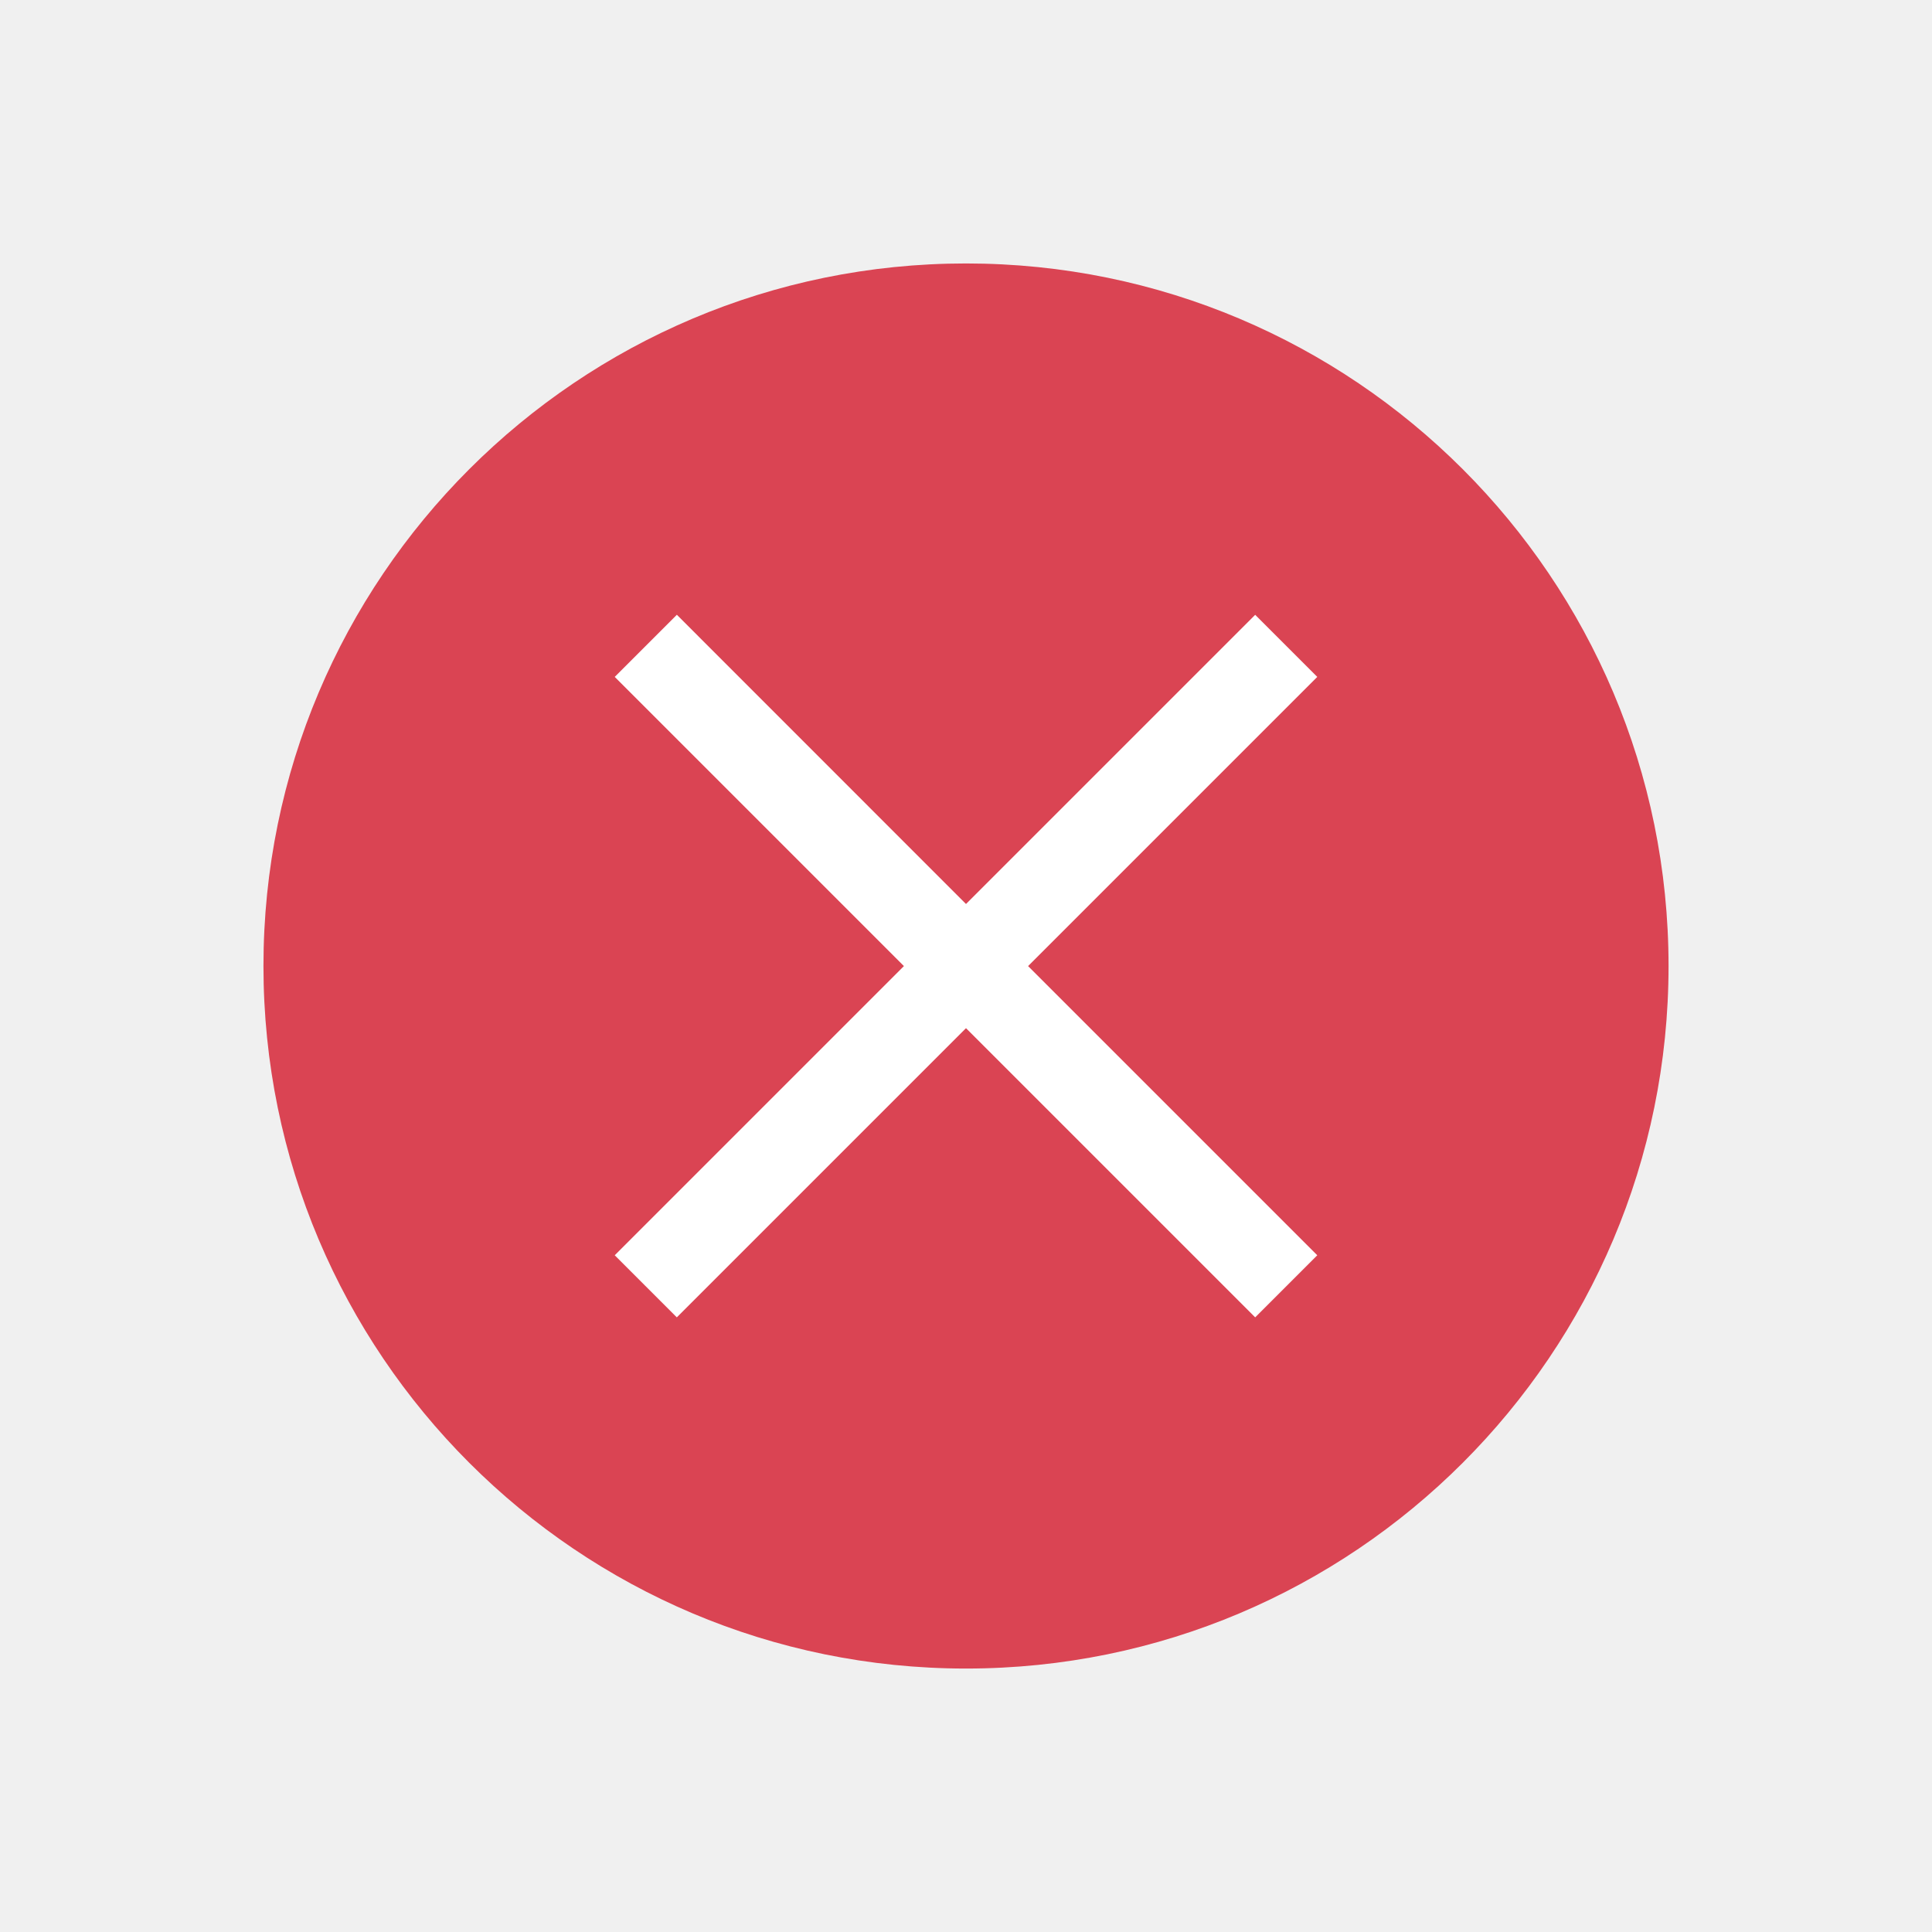
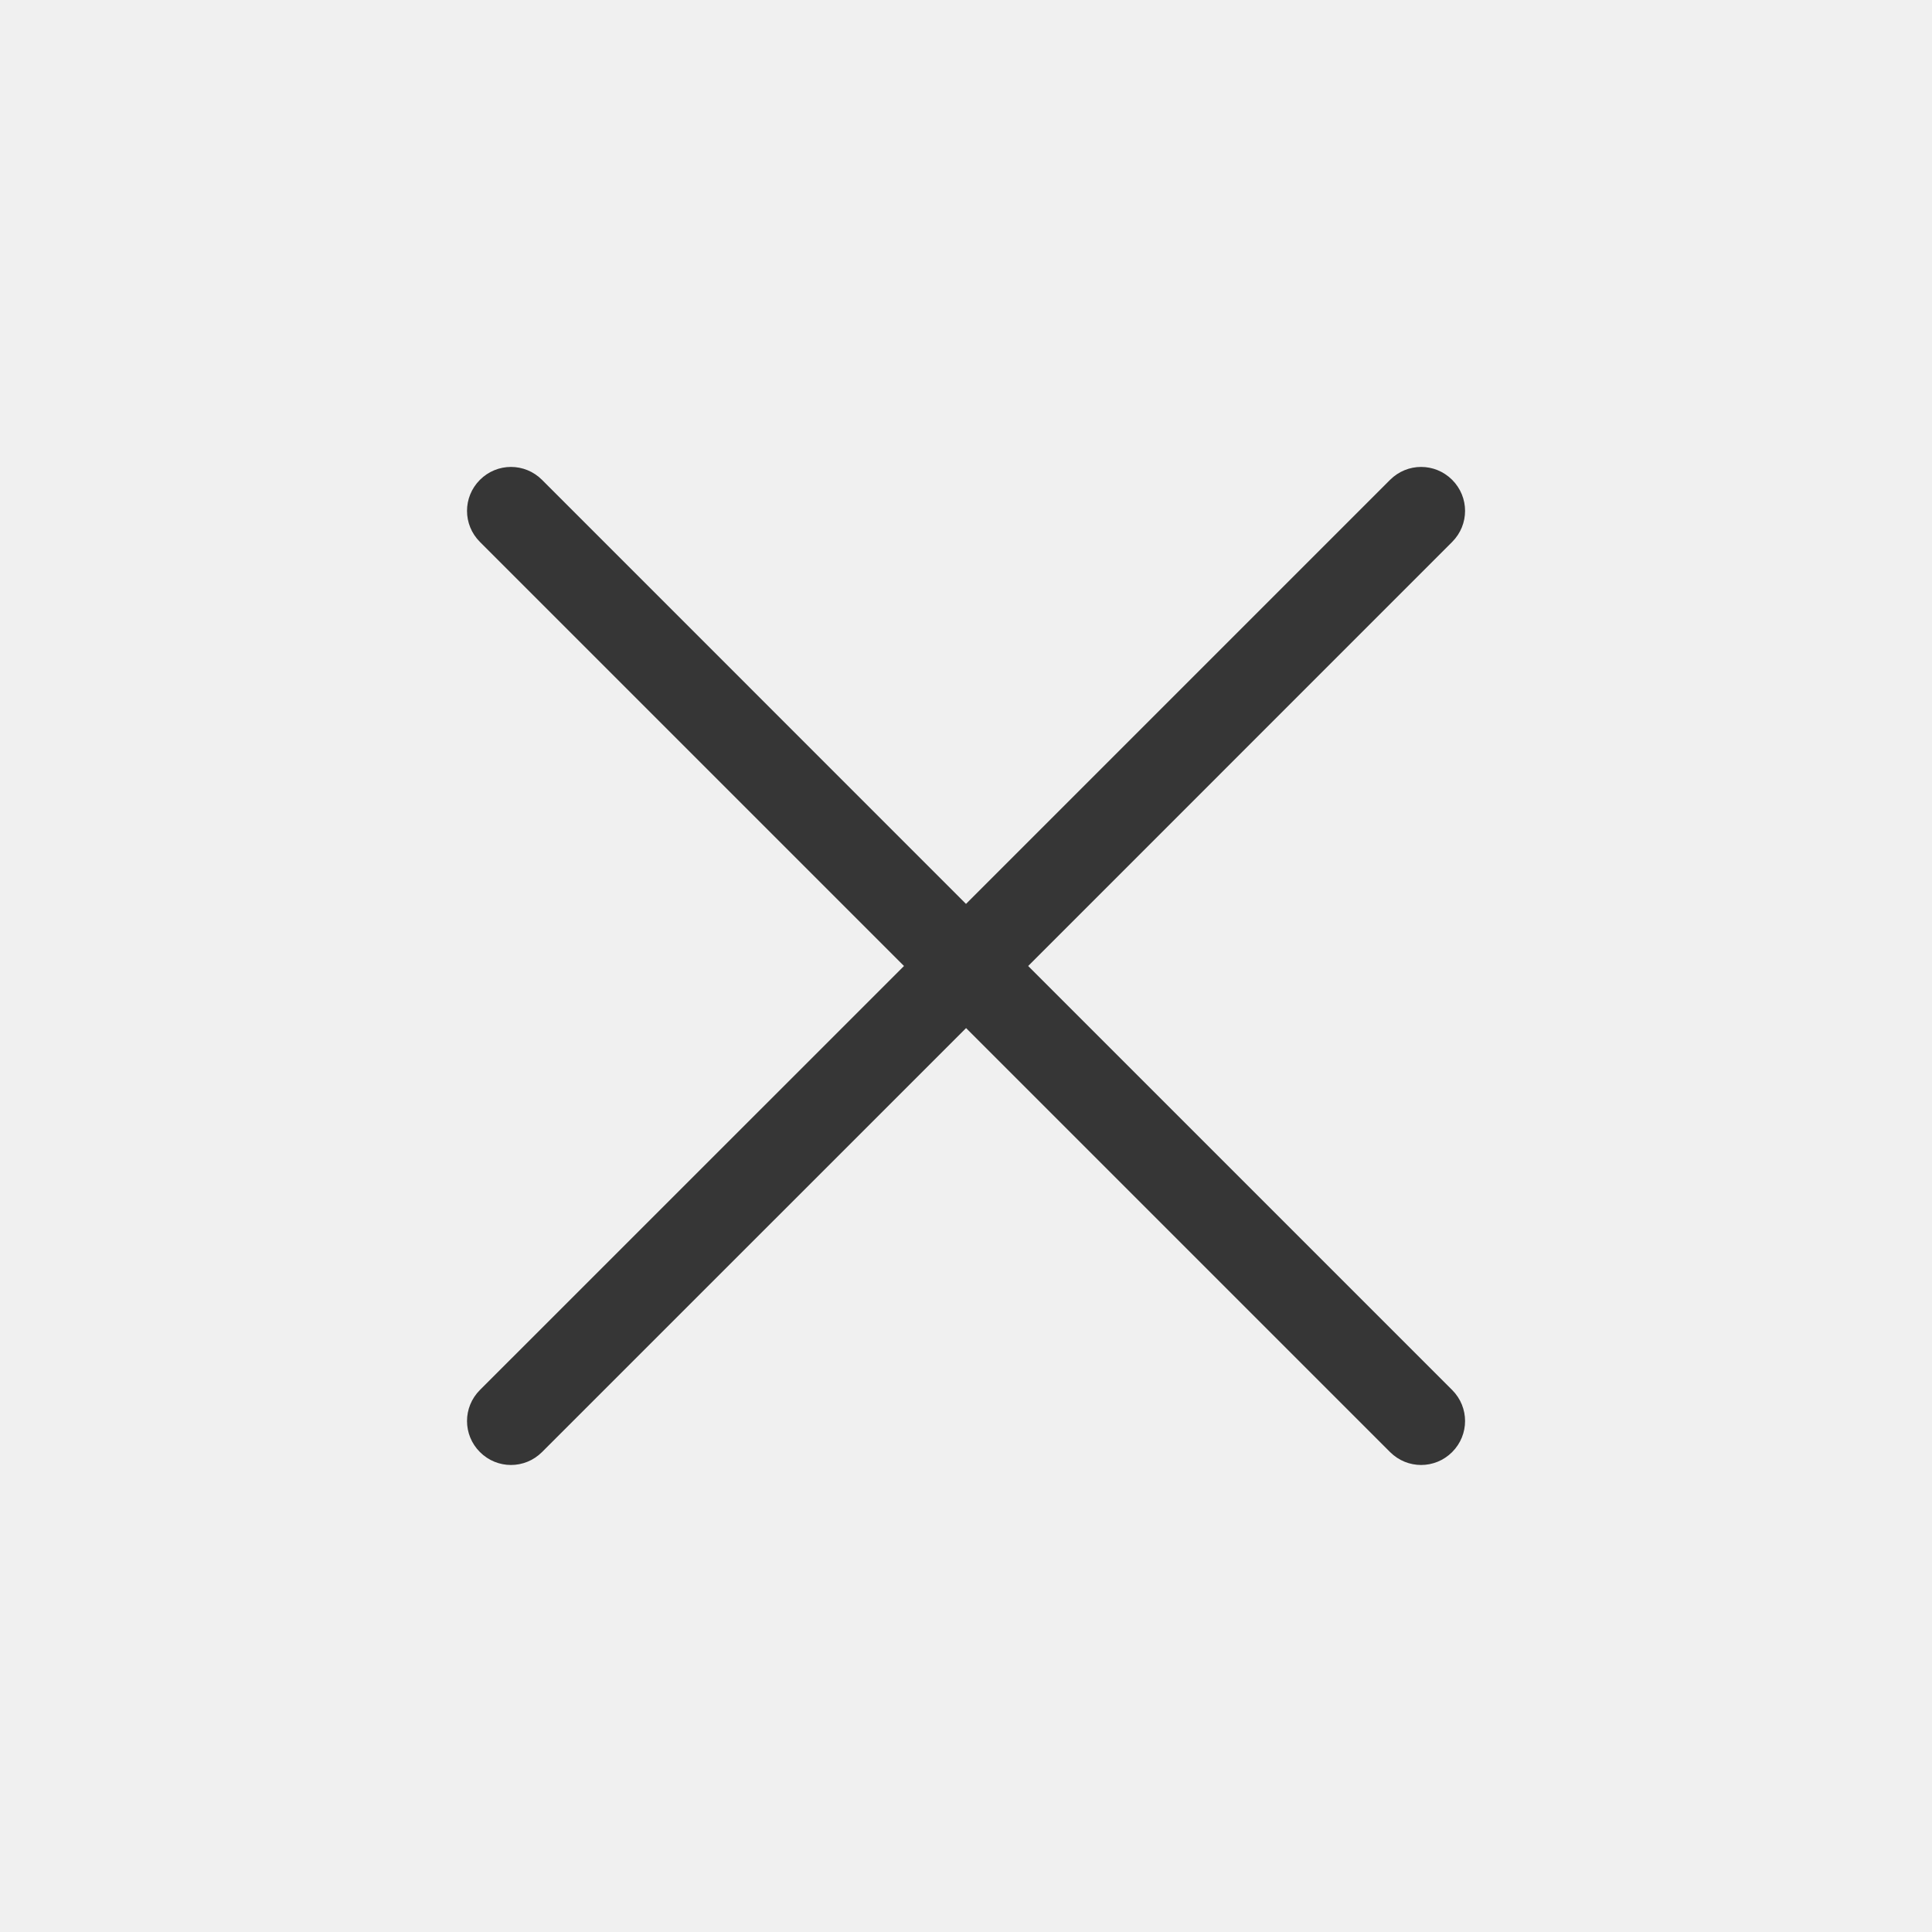
- <svg xmlns="http://www.w3.org/2000/svg" viewBox="0 0 22 22">
-   <defs id="defs3051">
-     <style type="text/css" id="current-color-scheme">
-             .ColorScheme-NegativeText {
-                 color:#da4453;
-             }
-         </style>
+ <svg xmlns="http://www.w3.org/2000/svg" width="22" height="22" viewBox="0 0 22 22" version="1.1" id="svg5">
+   <defs id="defs2">
+     <style id="current-color-scheme" type="text/css">
+       .ColorScheme-Text { color:#363636; }
+     </style>
  </defs>
-   <g style="fill:currentColor;fill-opacity:1;stroke:none" class="ColorScheme-NegativeText" transform="translate(-421.714 -525.79)">
-     <circle cx="432.714" cy="536.791" r="6" fill="#fff" />
-     <path d="M432.714 528.79a8 8 0 0 0-8 8 8 8 0 0 0 8 8 8 8 0 0 0 8-8 8 8 0 0 0-8-8m-3.293 4l3.293 3.294 3.293-3.293.707.707-3.293 3.293 3.293 3.293-.707.707-3.293-3.293-3.293 3.293-.707-.707 3.293-3.293-3.293-3.293.707-.707" fill="#da4453" />
-   </g>
+   <path id="rect1770" style="fill:currentColor;stroke-width:2;stroke-linecap:round;stroke-linejoin:round" class="ColorScheme-Text" d="m 16.536,5.464 c -0.196,-0.196 -0.511,-0.196 -0.707,0 L 11,10.293 6.172,5.464 c -0.196,-0.196 -0.511,-0.196 -0.707,0 -0.196,0.196 -0.196,0.511 0,0.707 l 4.829,4.829 -4.829,4.828 c -0.196,0.196 -0.196,0.511 0,0.707 0.196,0.196 0.511,0.196 0.707,0 l 4.829,-4.828 4.828,4.828 c 0.196,0.196 0.511,0.196 0.707,0 0.196,-0.196 0.196,-0.511 0,-0.707 l -4.828,-4.828 4.828,-4.829 c 0.196,-0.196 0.196,-0.511 1e-6,-0.707 z" />
</svg>
